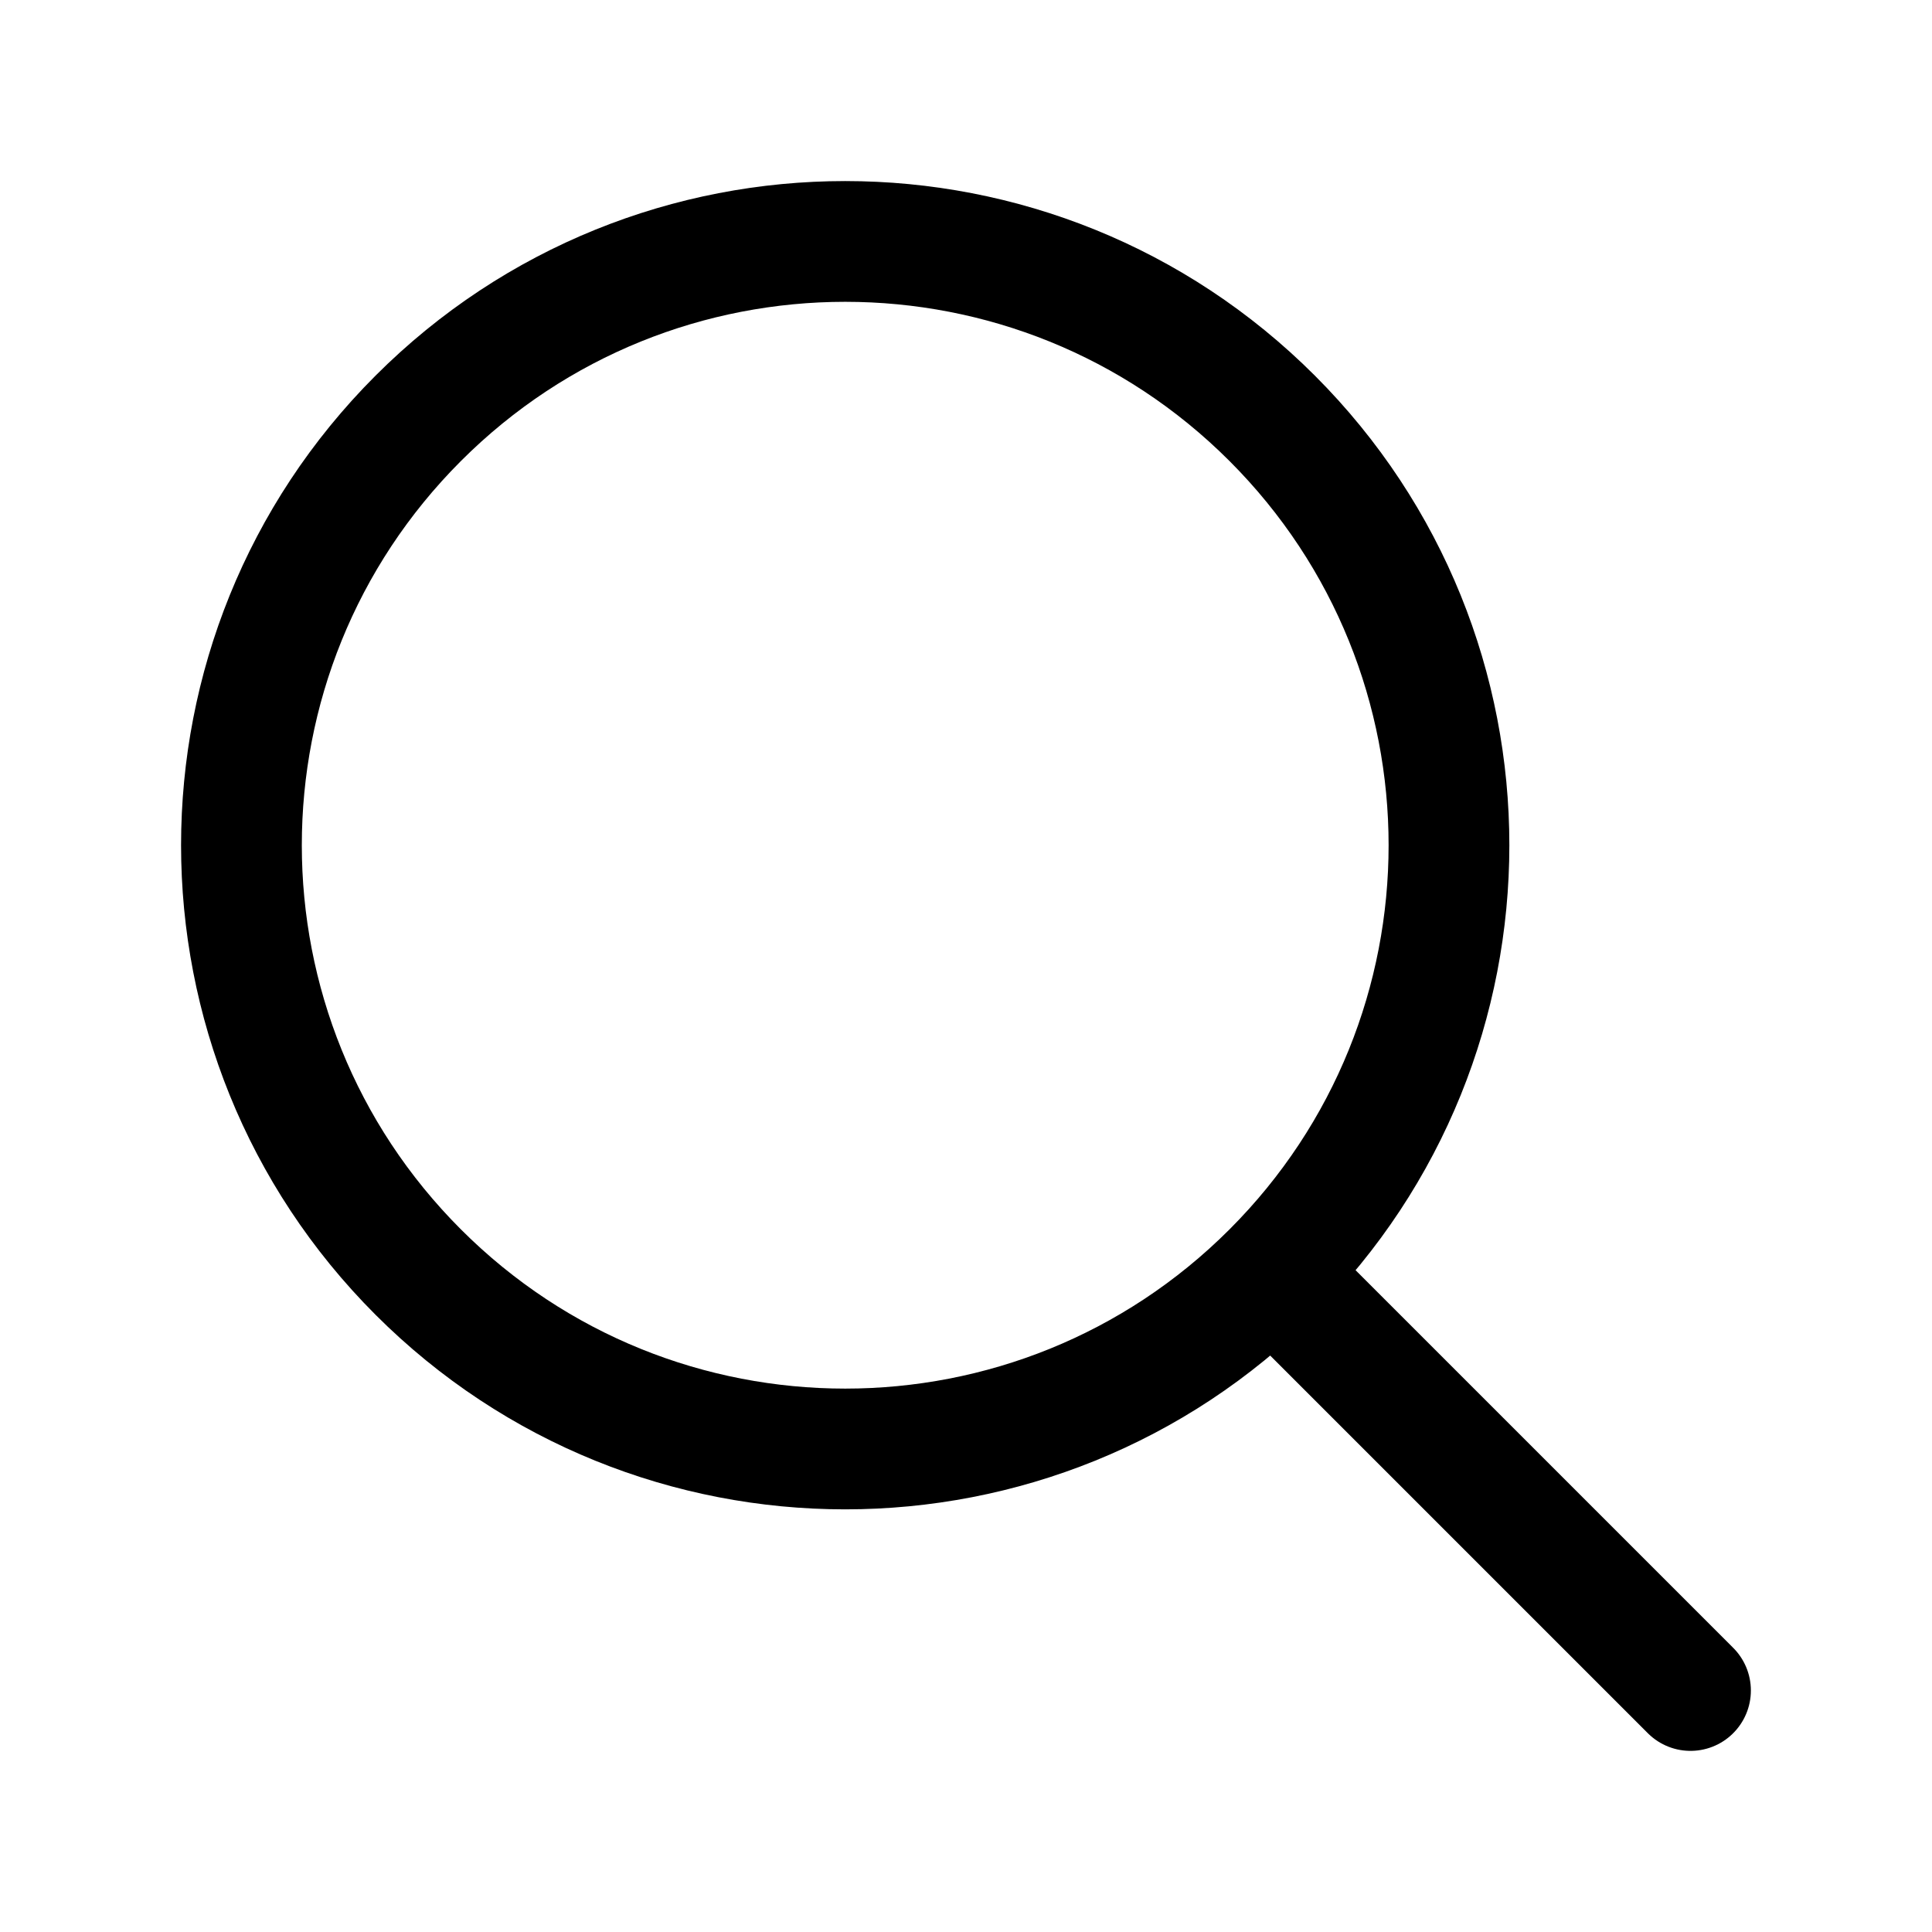
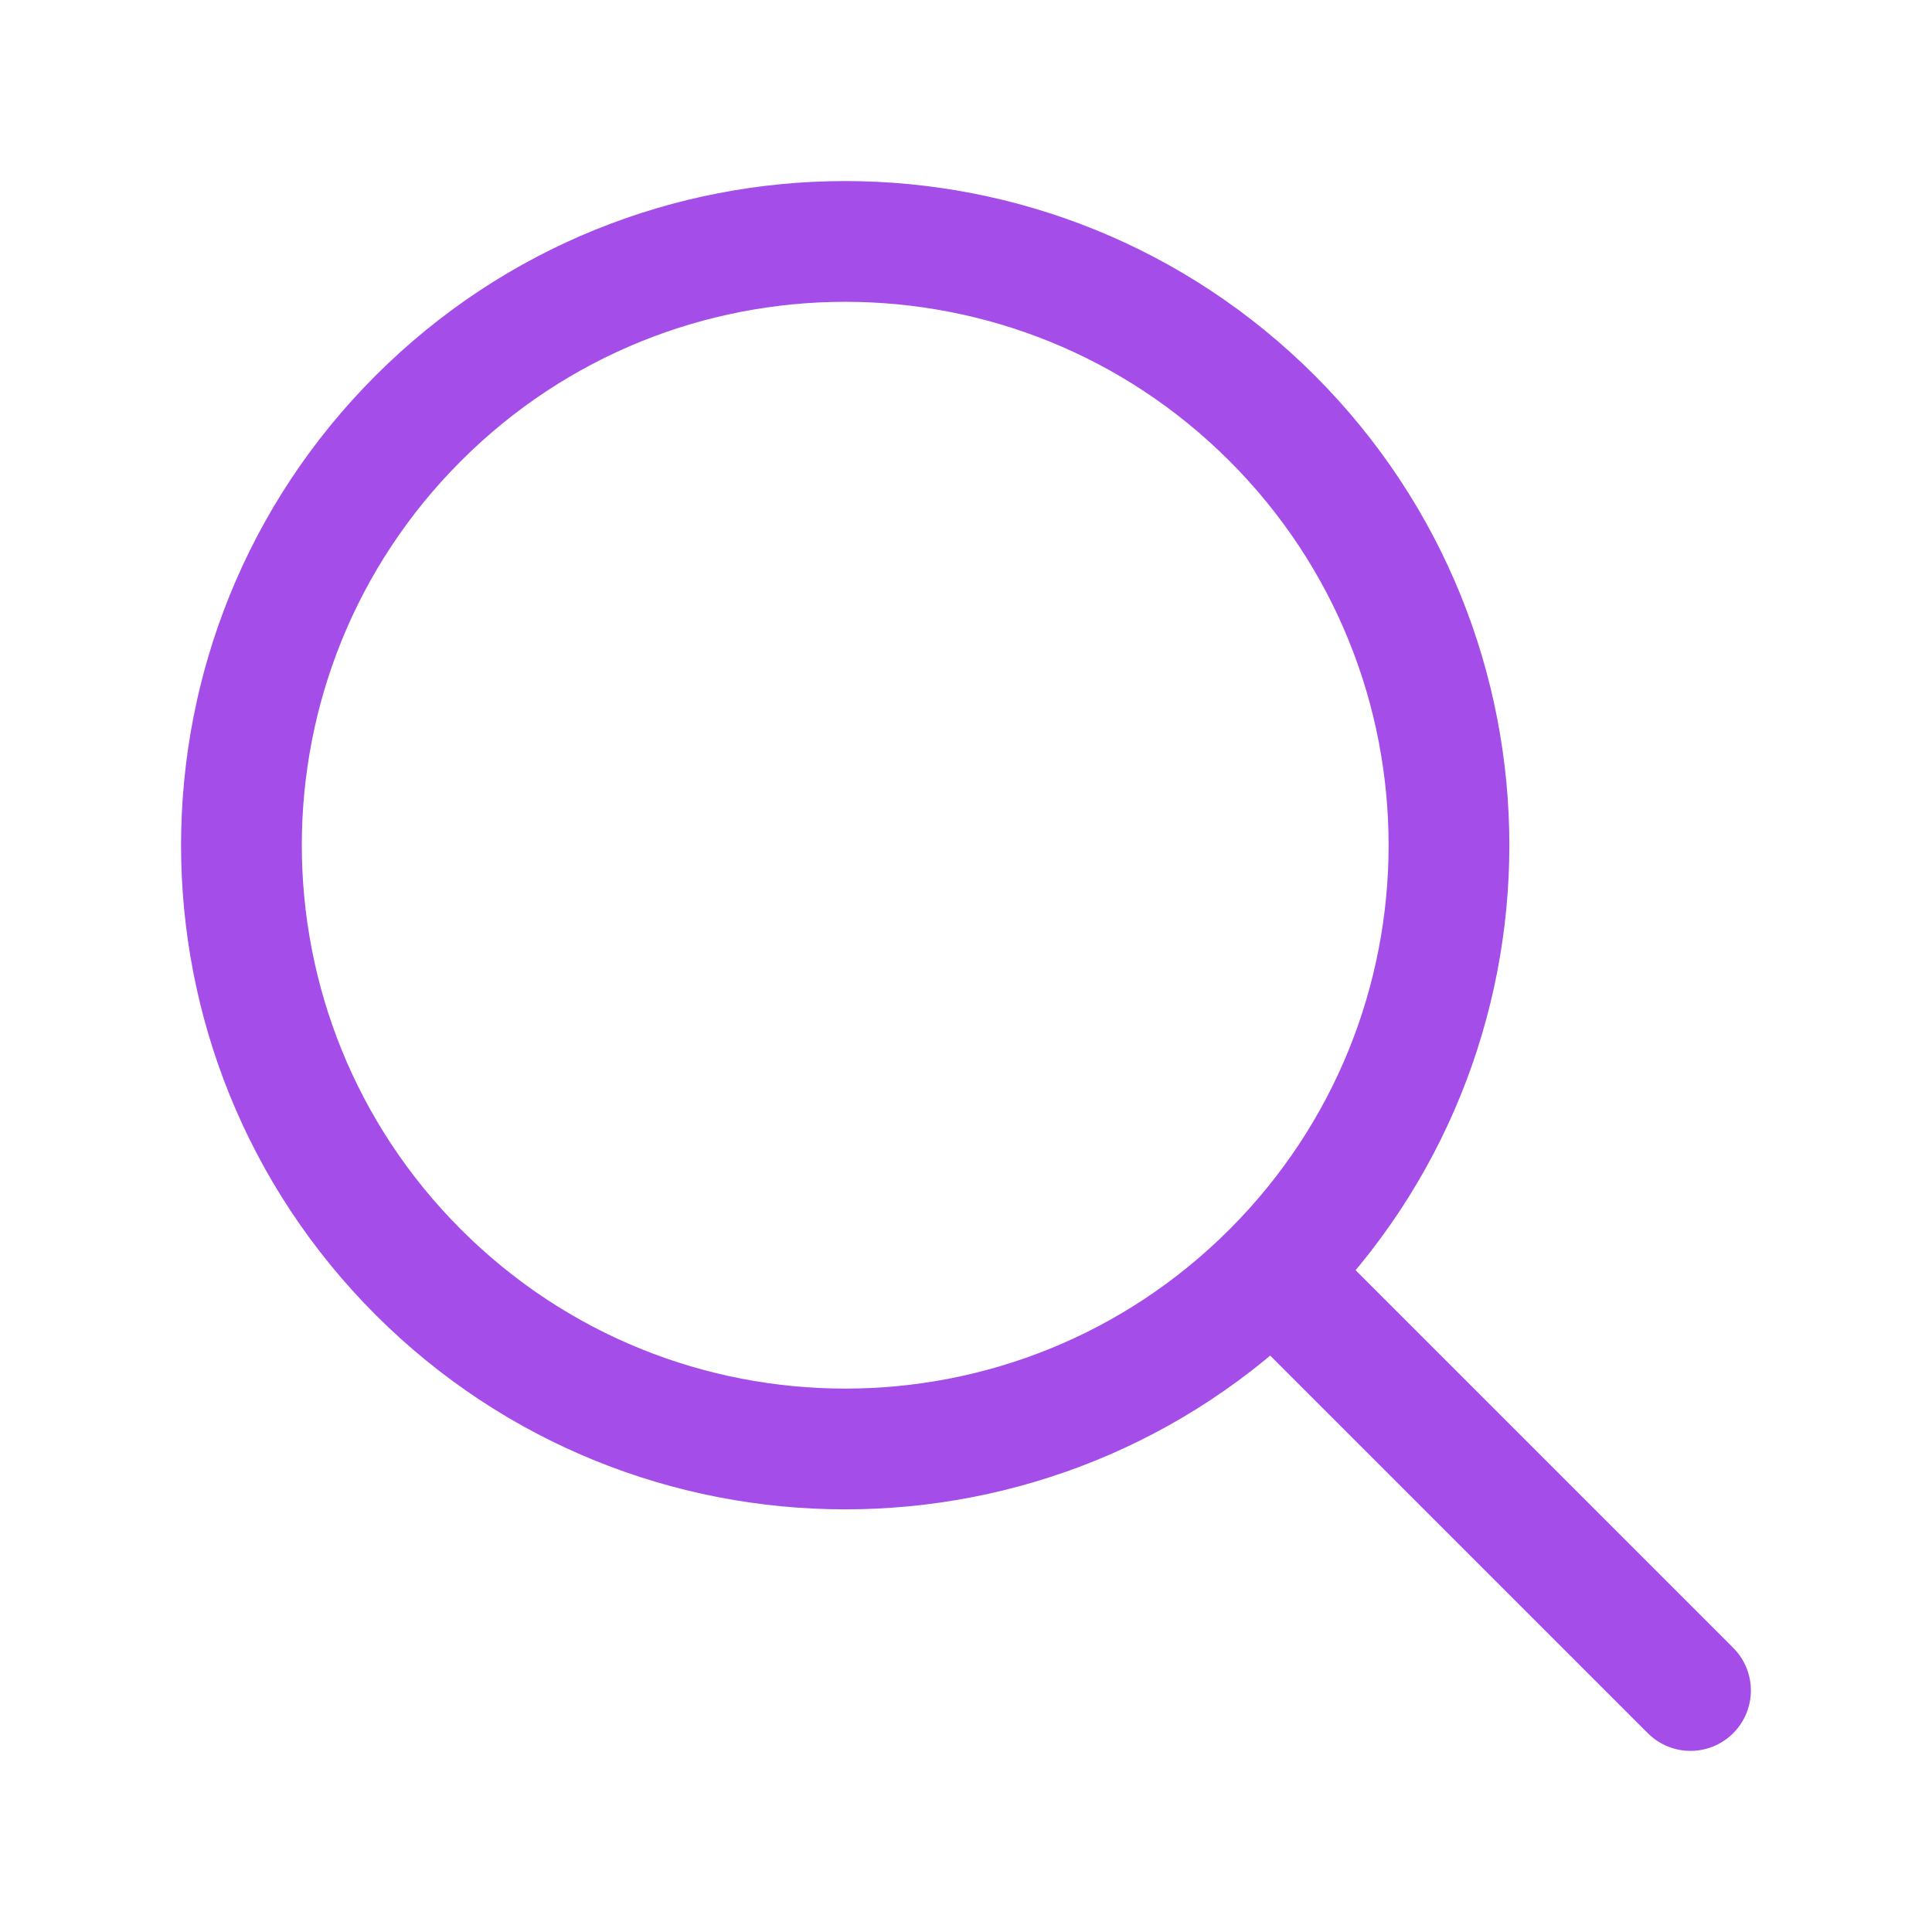
- <svg xmlns="http://www.w3.org/2000/svg" fill="none" viewBox="0 0 24 24" stroke-width="1.5" stroke="currentColor" class="w-6 h-6">
+ <svg xmlns="http://www.w3.org/2000/svg" fill="none" viewBox="0 0 24 24" stroke-width="1.5" stroke="#a44de9" class="w-6 h-6">
  <path stroke-linecap="round" stroke-linejoin="round" d="m21 21-5.197-5.197m0 0A7.5 7.5 0 1 0 5.196 5.196a7.5 7.5 0 0 0 10.607 10.607Z" />
</svg>
